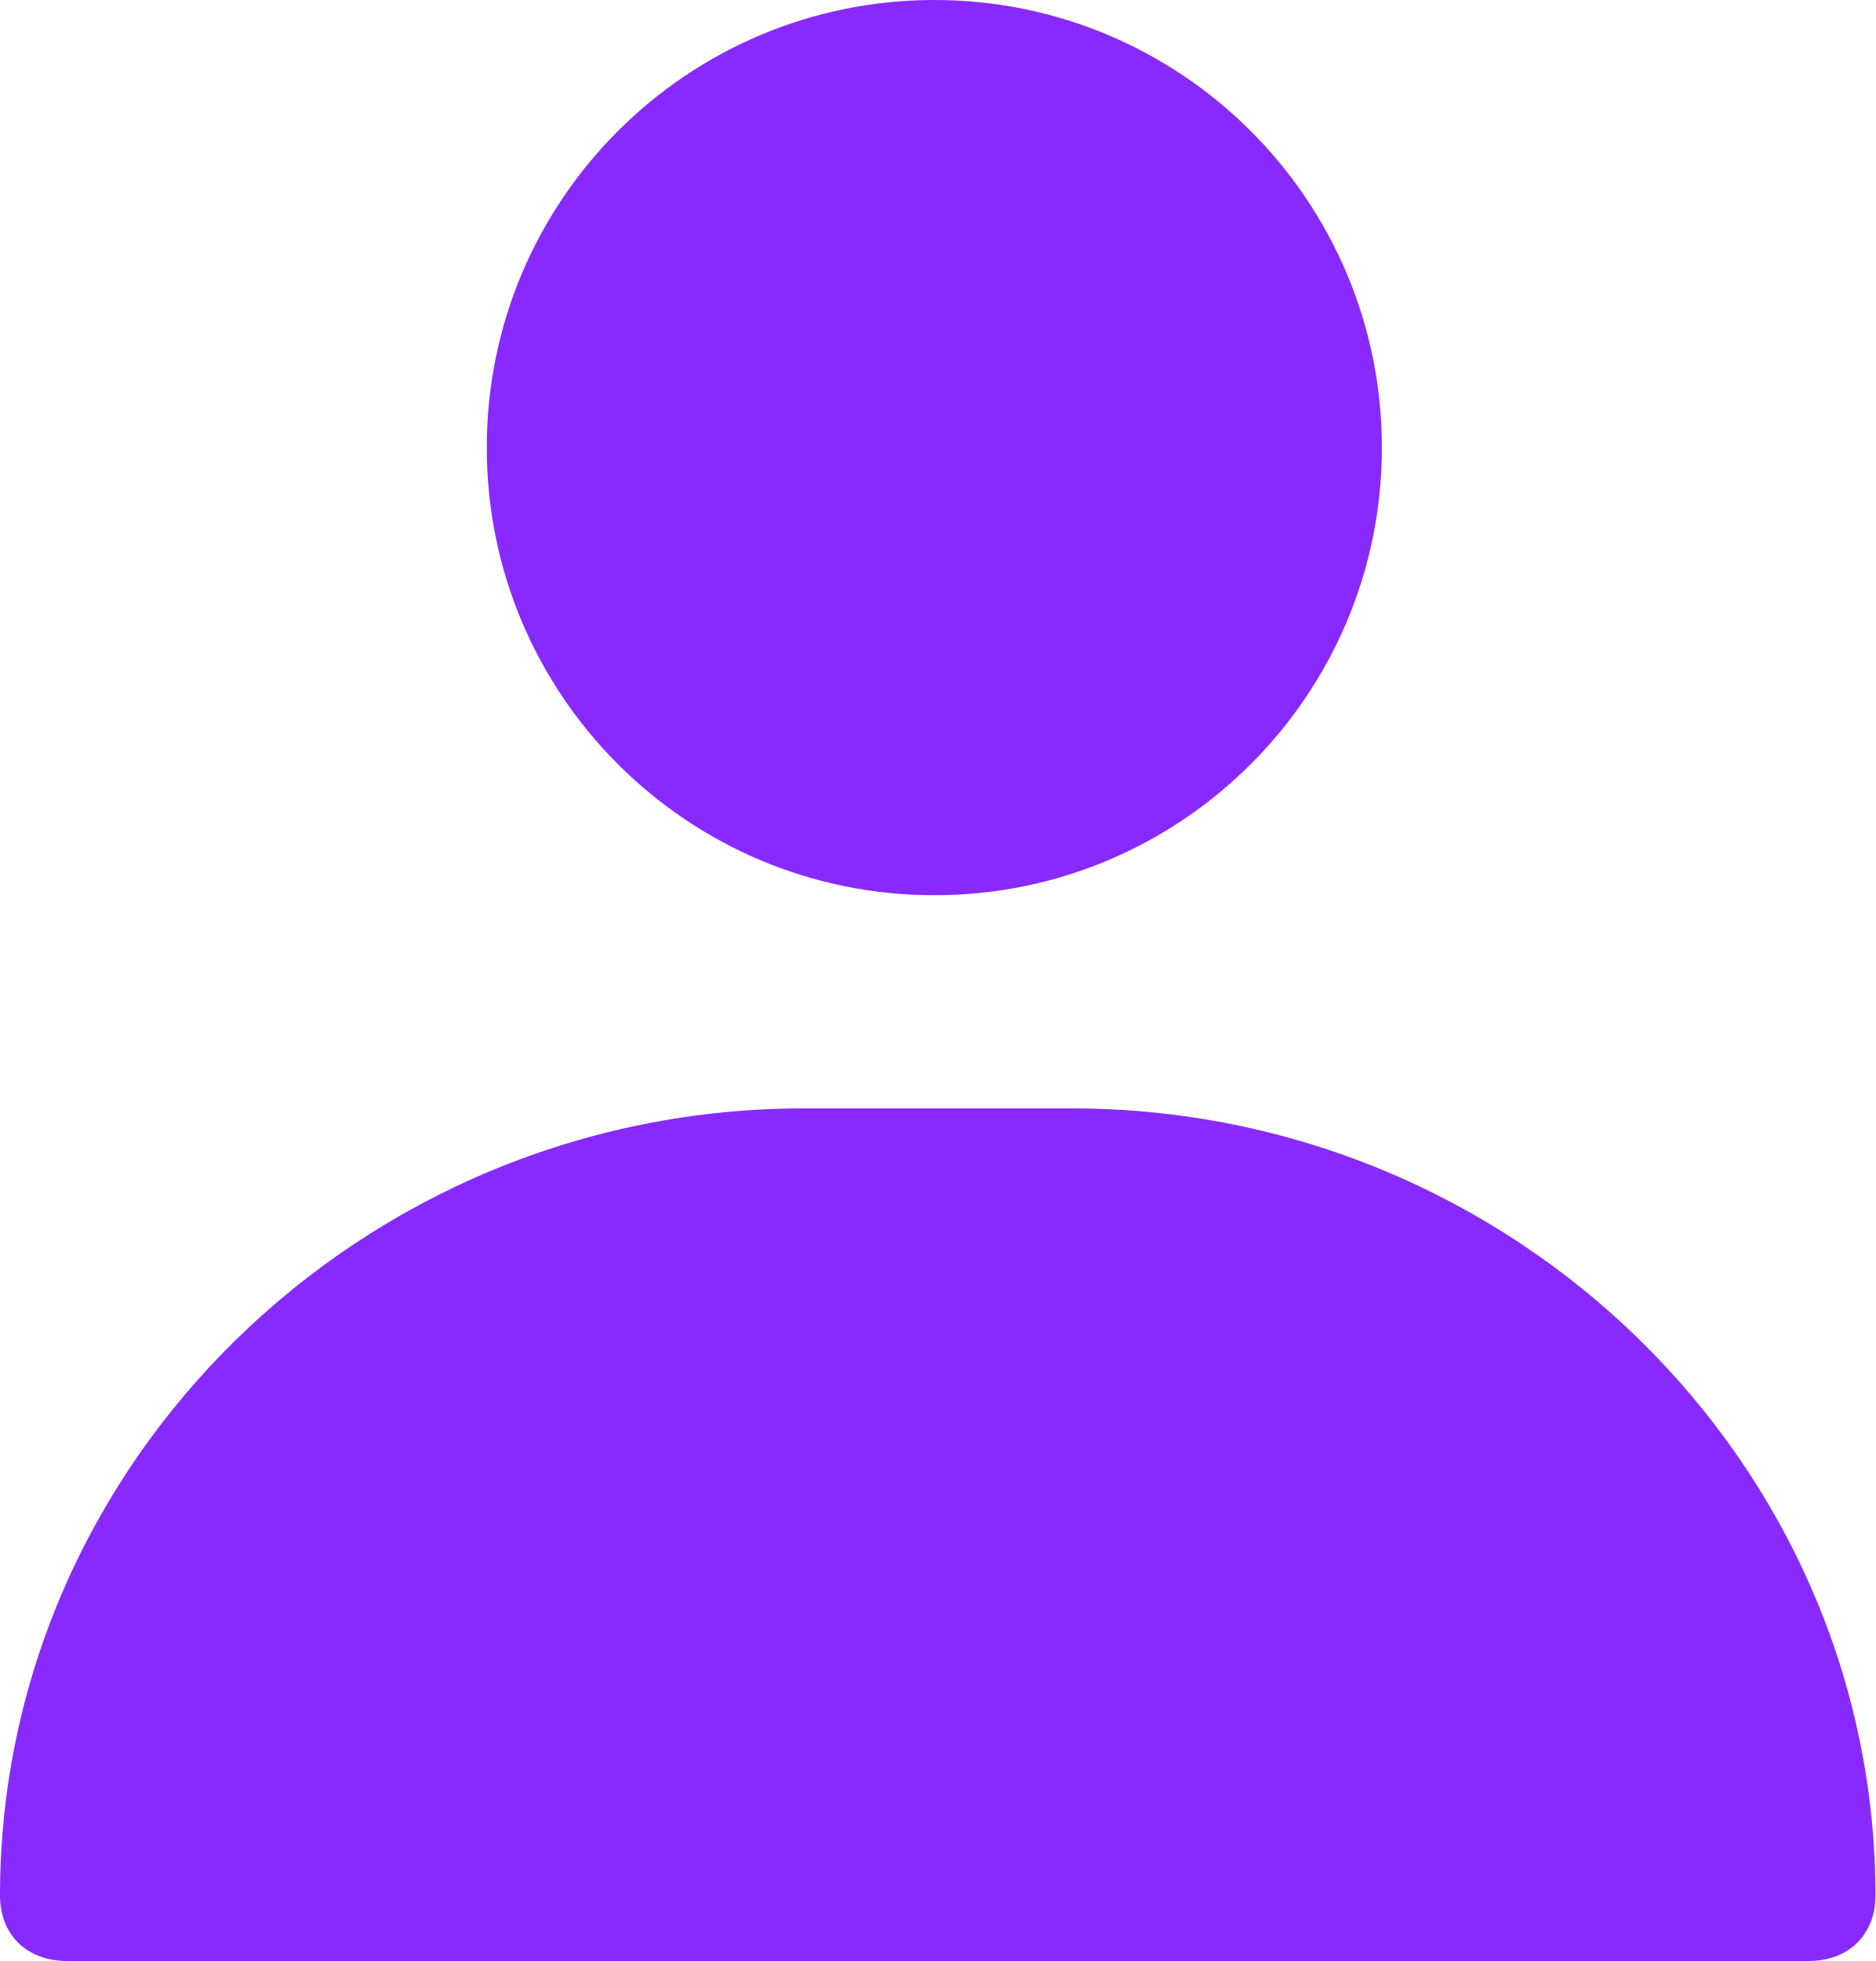
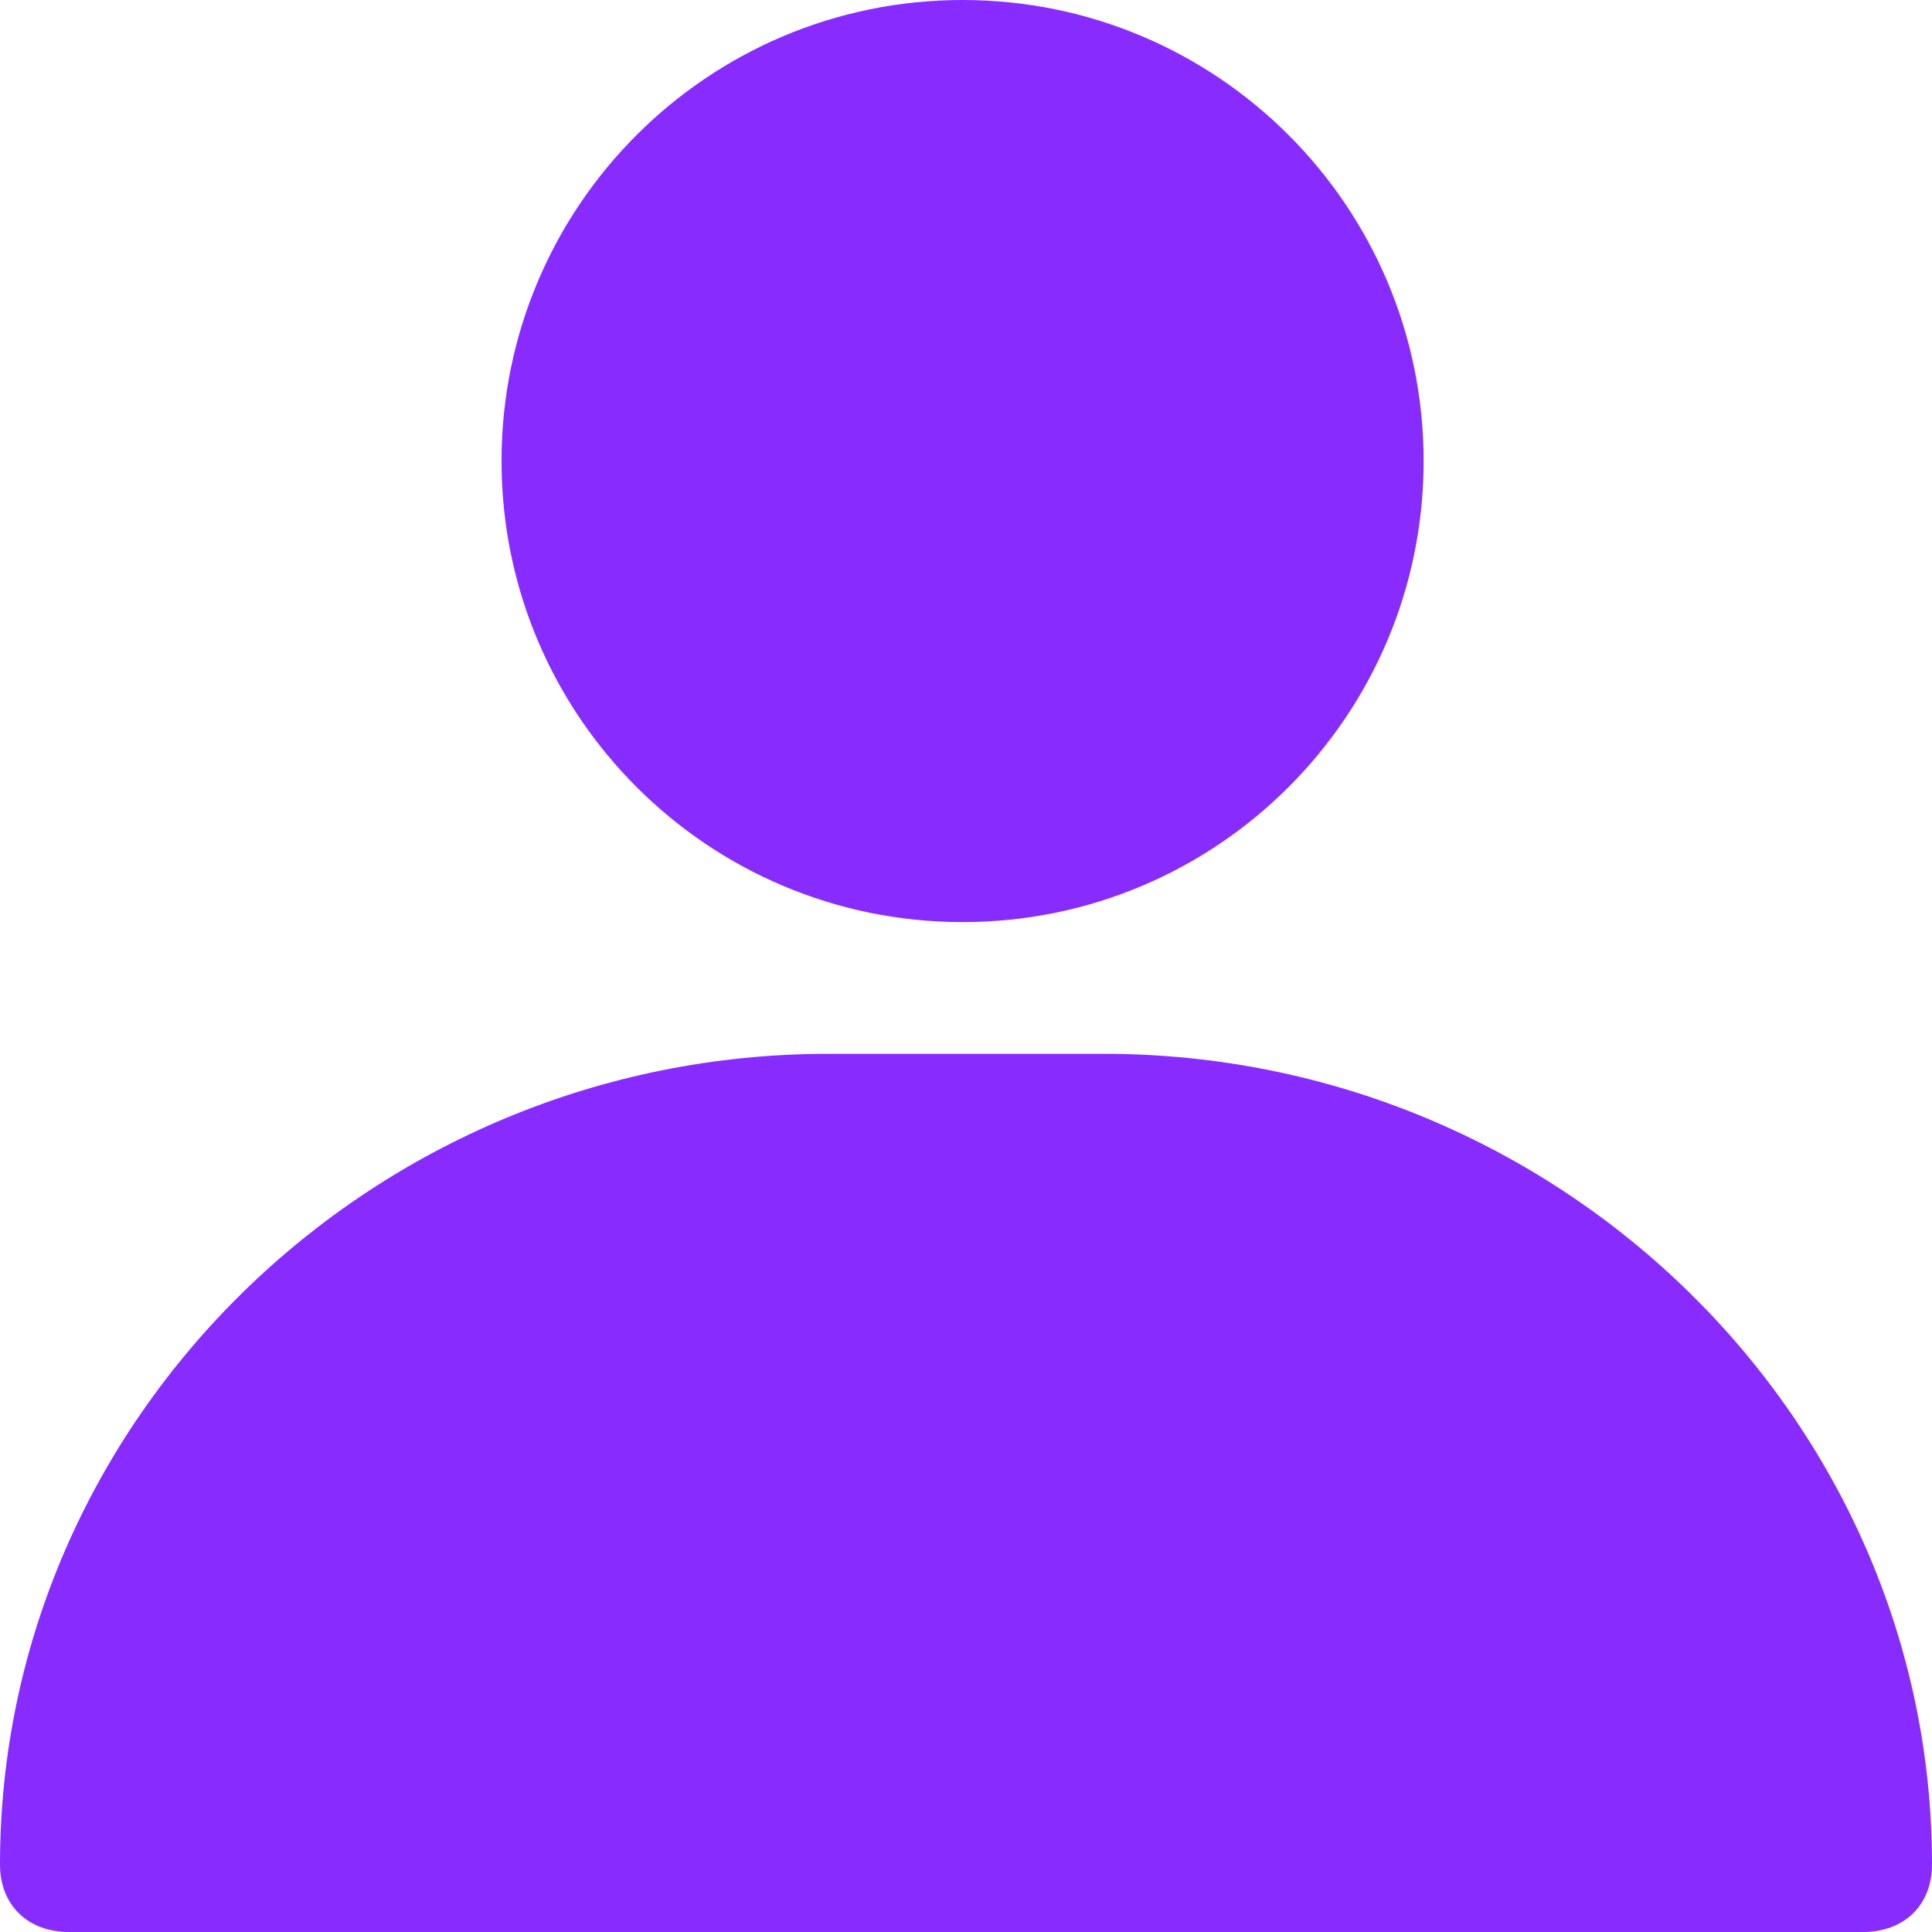
- <svg xmlns="http://www.w3.org/2000/svg" width="22" height="23" viewBox="0 0 22 23" fill="none">
-   <circle cx="10.96" cy="5.25" r="5.25" fill="#7B13FF" fill-opacity="0.9" />
-   <path d="M12.571 13H9.429C4.243 13 0 17.154 0 22.231C0 22.692 0.314 23 0.786 23H21.214C21.686 23 22 22.692 22 22.231C22 17.154 17.757 13 12.571 13Z" fill="#7B13FF" fill-opacity="0.9" />
+ <svg xmlns="http://www.w3.org/2000/svg" width="22" height="22" viewBox="0 0 22 22" fill="none">
+   <circle cx="10.961" cy="5.25" r="5.25" fill="#882BFF" />
+   <path d="M12.571 12H9.429C4.243 12 0 16.154 0 21.231C0 21.692 0.314 22 0.786 22H21.214C21.686 22 22 21.692 22 21.231C22 16.154 17.757 12 12.571 12Z" fill="#882BFF" />
</svg>
